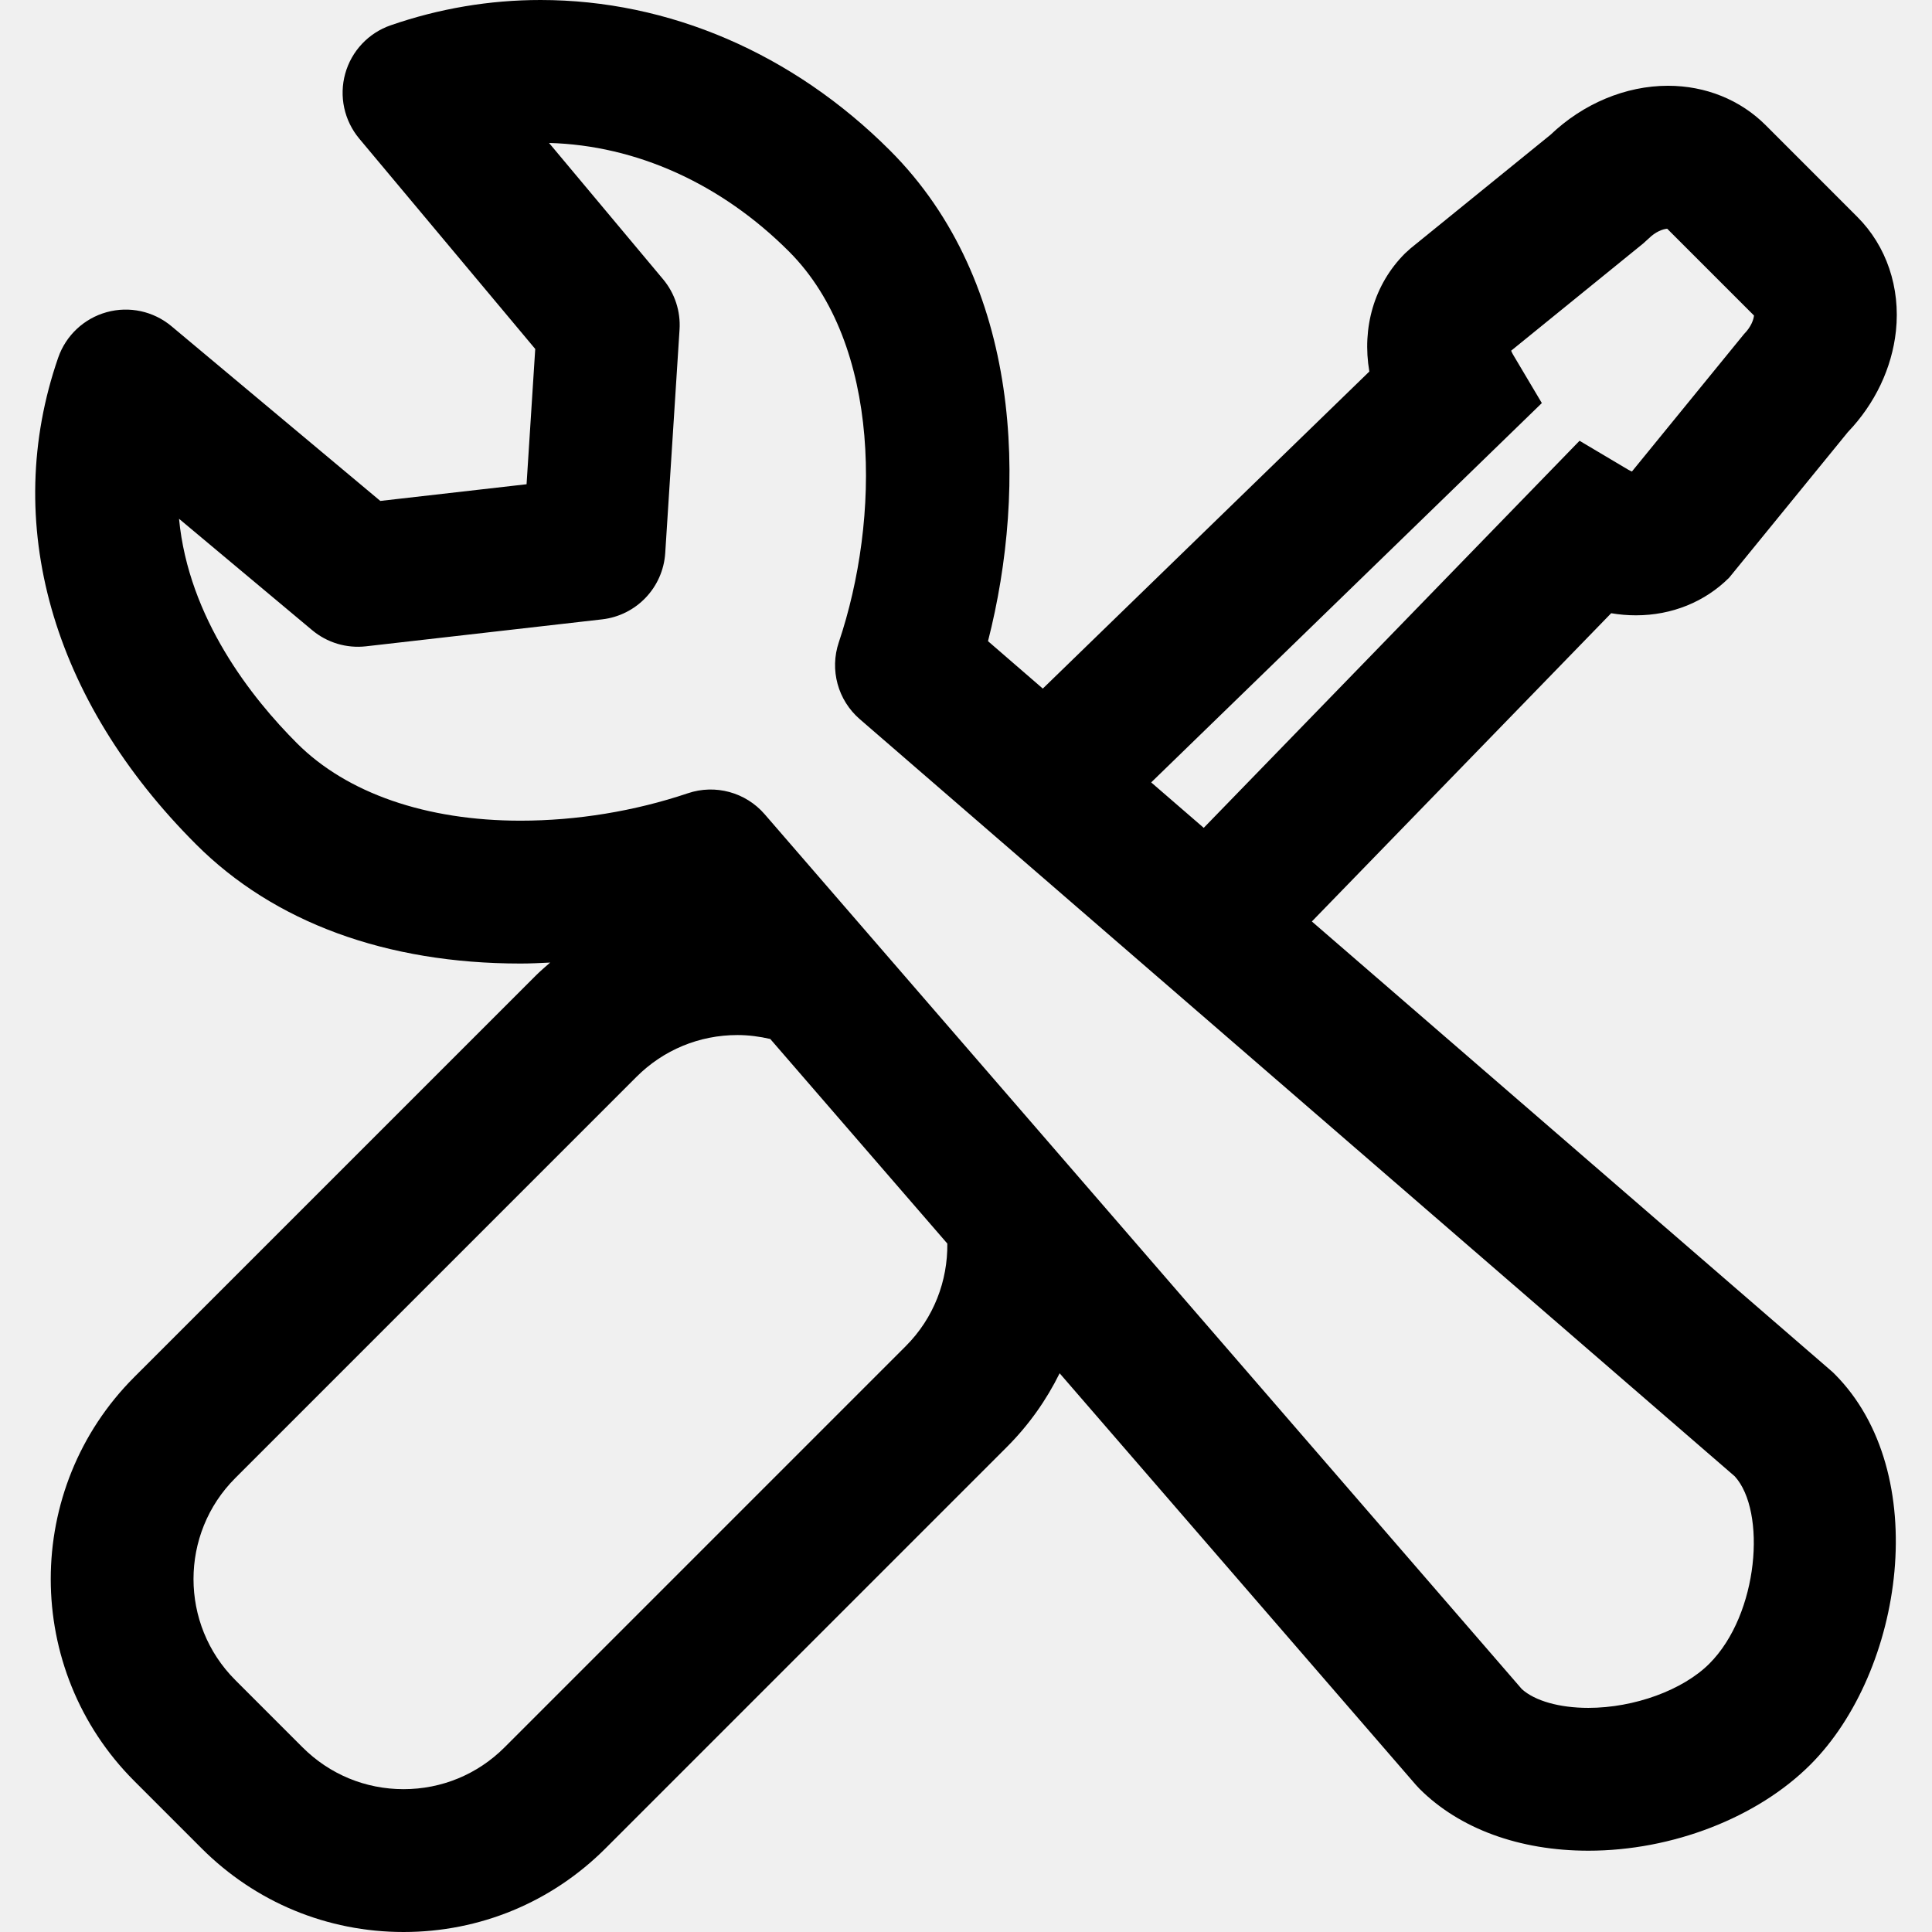
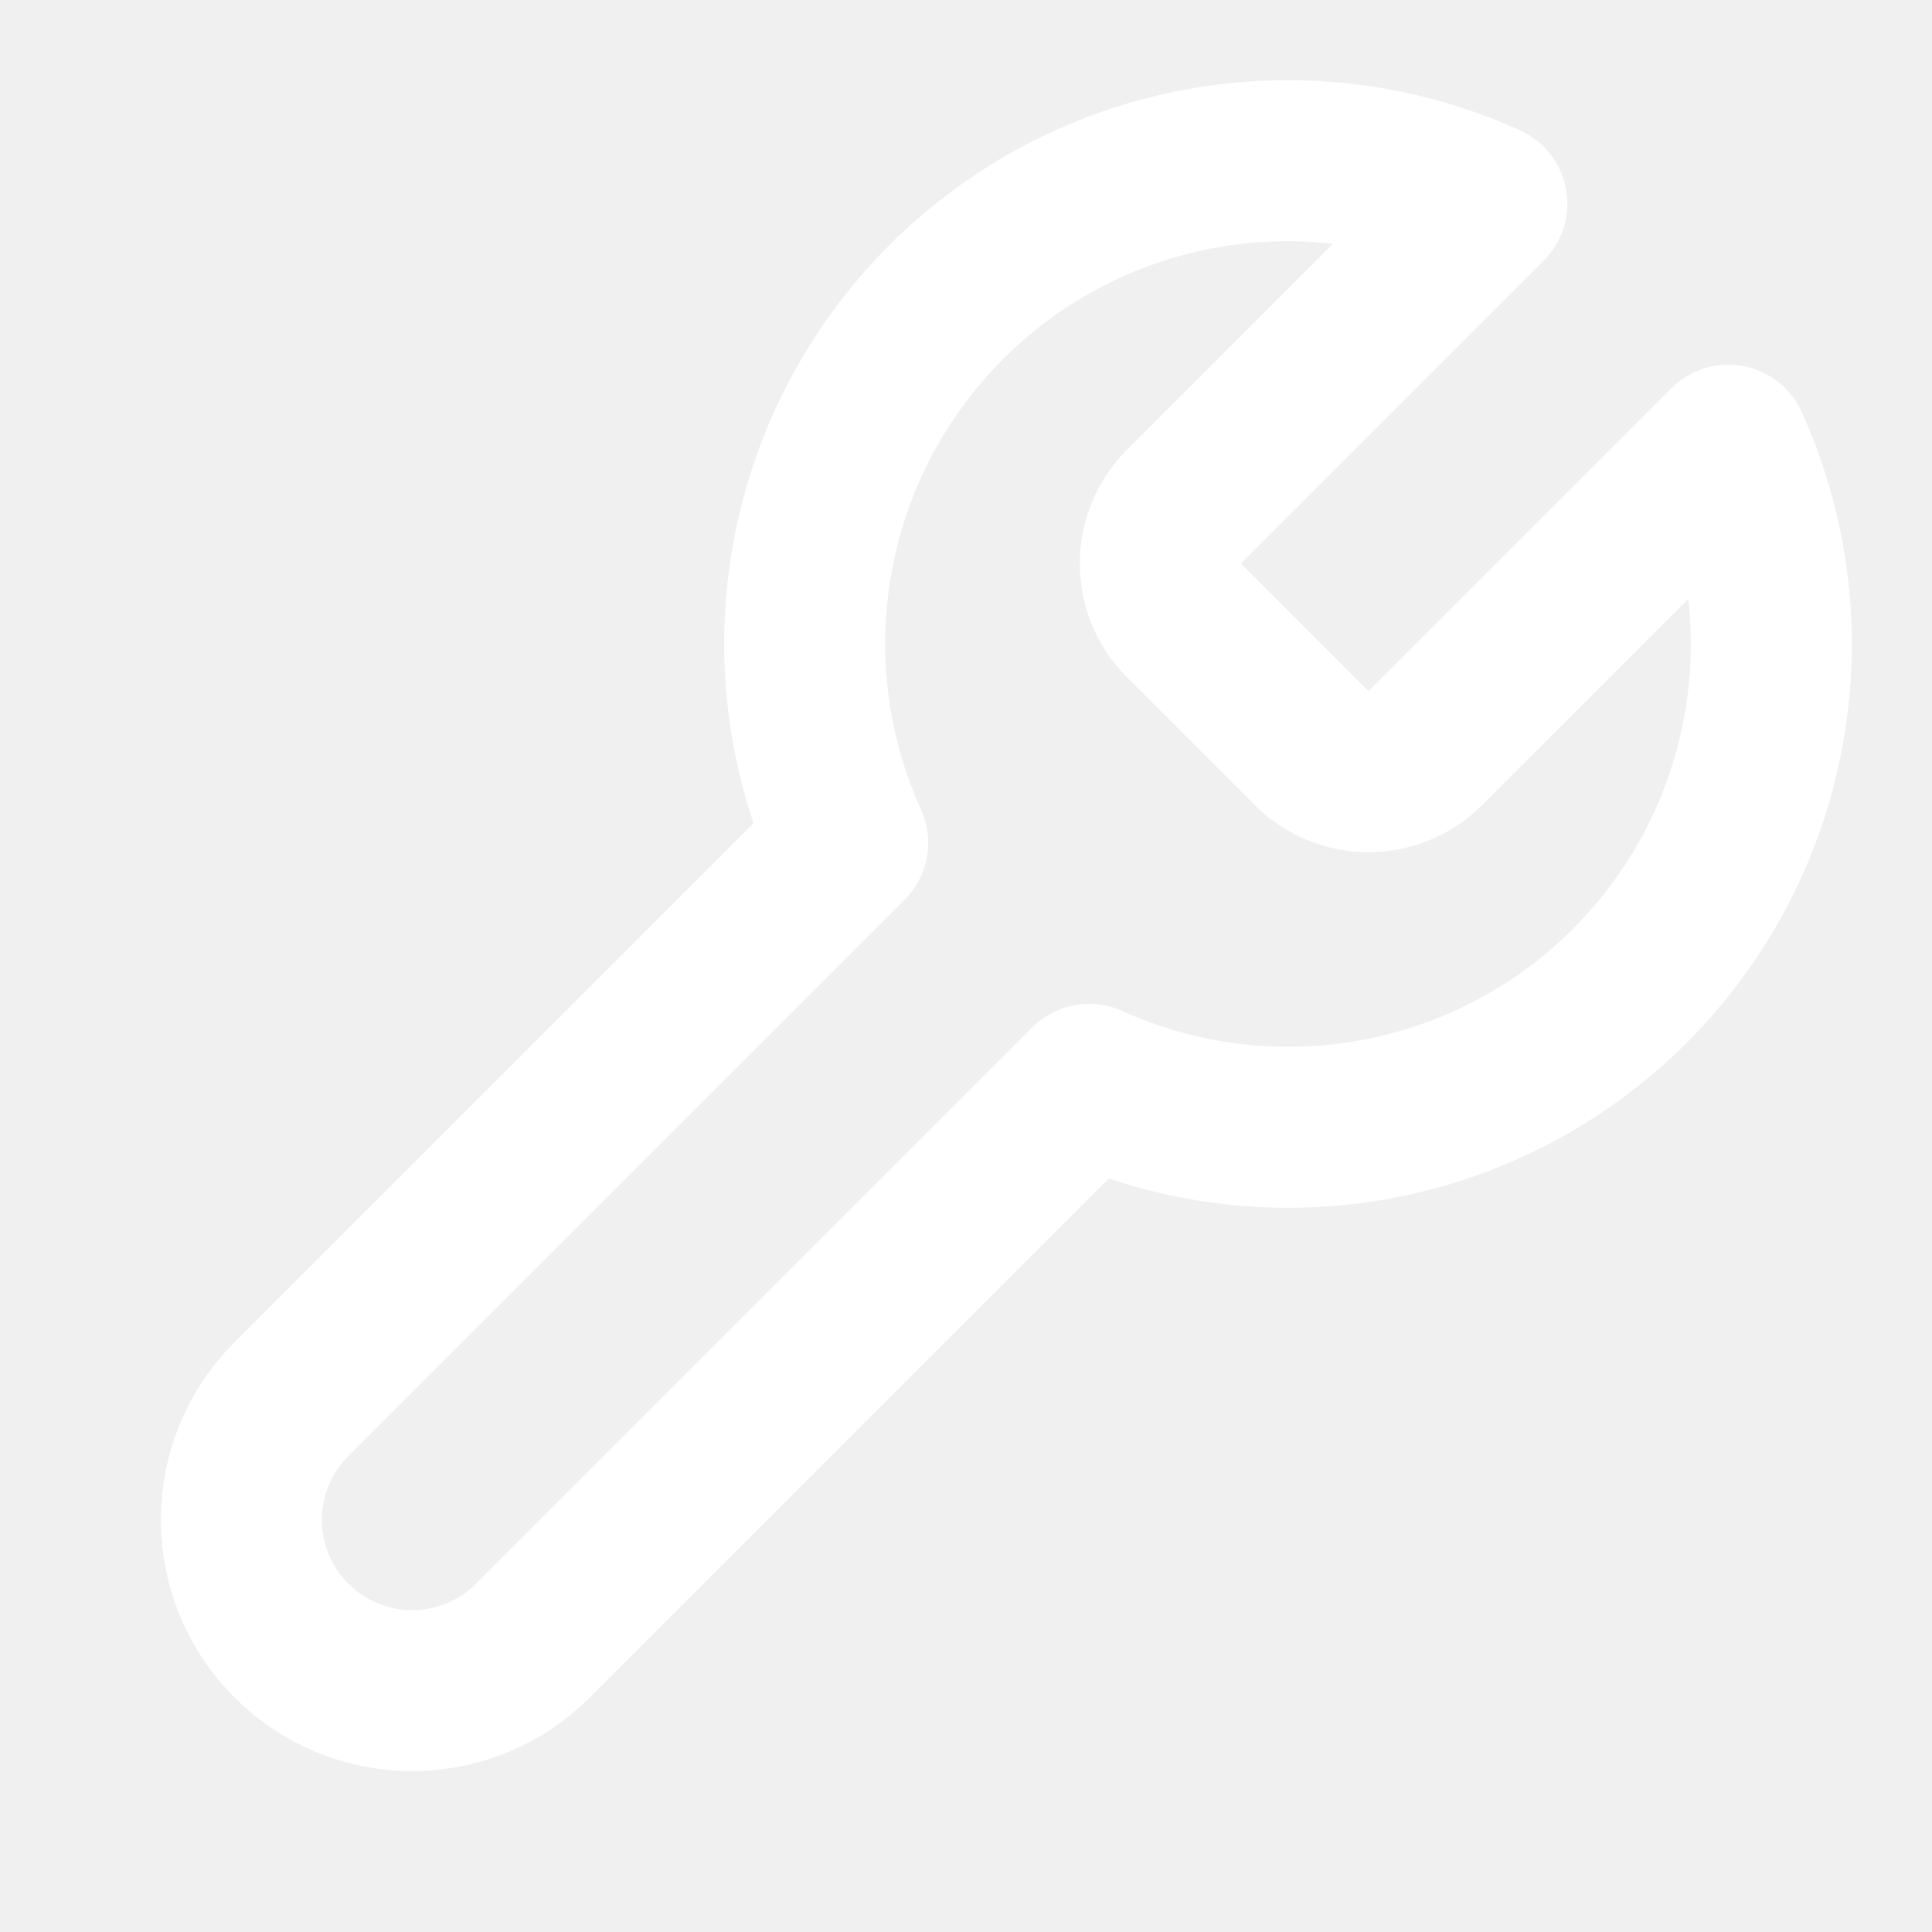
- <svg xmlns="http://www.w3.org/2000/svg" fill="#000000" height="800px" width="800px" version="1.1" id="Capa_1" viewBox="0 0 81.159 81.159" xml:space="preserve">
-   <g>
-     <path d="M74.175,5.262c-1.068-1.069-2.527-1.659-4.107-1.659c-1.775,0-3.563,0.748-4.934,2.058l-5.884,4.776l-0.229,0.208   c-1.301,1.299-1.813,3.124-1.498,4.962L43.806,28.926l-2.302-1.992c1.65-6.453,1.447-15.049-4.118-20.614   C33.311,2.245,28.097,0,22.706,0c-2.143,0-4.261,0.358-6.296,1.063c-0.932,0.323-1.646,1.083-1.909,2.034s-0.042,1.969,0.59,2.726   l7.393,8.836l-0.364,5.683l-6.144,0.701l-8.771-7.338c-0.757-0.634-1.776-0.855-2.727-0.59c-0.951,0.264-1.711,0.978-2.034,1.91   c-2.396,6.919-0.285,14.371,5.792,20.444c3.274,3.276,7.988,5.007,13.63,5.007c0.413,0,0.829-0.021,1.245-0.041   c-0.209,0.182-0.419,0.362-0.617,0.56L5.641,57.847c-4.679,4.679-4.679,12.291,0,16.97l2.827,2.827   c2.266,2.267,5.28,3.515,8.485,3.515s6.219-1.248,8.485-3.515L42.29,60.791c0.934-0.933,1.669-1.982,2.223-3.103l14.969,17.296   c0.048,0.055,0.098,0.107,0.148,0.159c1.678,1.677,4.196,2.601,7.094,2.601c3.521,0,7.095-1.385,9.326-3.615   c3.922-3.922,5.158-12.267,1.012-16.416c-0.053-0.051-0.104-0.101-0.159-0.146L55.108,38.709L67.682,25.76   c0.346,0.059,0.692,0.088,1.041,0.088c1.506,0,2.896-0.563,3.916-1.582l4.984-6.113c1.141-1.192,1.855-2.695,2.021-4.251   c0.193-1.822-0.398-3.568-1.621-4.79L74.175,5.262z M38.048,56.549L21.196,73.402c-1.133,1.133-2.64,1.757-4.243,1.757   s-3.109-0.624-4.243-1.757l-2.827-2.827c-2.339-2.34-2.339-6.146,0-8.484l16.853-16.854c1.133-1.133,2.64-1.757,4.242-1.757   c0.471,0,0.932,0.062,1.379,0.165l7.438,8.595C39.813,53.797,39.234,55.363,38.048,56.549z M71.806,69.887   c-1.111,1.111-3.154,1.857-5.084,1.857c-1.211,0-2.246-0.293-2.793-0.789L32.121,34.203c-0.797-0.921-2.073-1.269-3.225-0.88   c-2.24,0.754-4.671,1.152-7.031,1.152c-3.958,0-7.292-1.154-9.387-3.25c-1.896-1.896-4.559-5.25-4.957-9.432l5.59,4.677   c0.63,0.528,1.447,0.773,2.266,0.68l9.915-1.132c1.443-0.165,2.561-1.339,2.653-2.789l0.601-9.384   c0.049-0.769-0.199-1.526-0.693-2.116l-4.789-5.724c3.663,0.1,7.229,1.709,10.077,4.557c3.918,3.919,3.833,11.259,2.095,16.421   c-0.389,1.154-0.041,2.429,0.88,3.226l36.757,31.808C74.206,63.476,73.891,67.801,71.806,69.887z M73.261,14.035l-4.707,5.772   c-0.049-0.019-0.104-0.045-0.164-0.081l-2.037-1.21l-15.787,16.26l-2.207-1.909l16.41-15.935l-1.209-2.035   c-0.035-0.062-0.063-0.117-0.08-0.165l5.541-4.499l0.23-0.208c0.299-0.297,0.598-0.4,0.784-0.417l3.646,3.646   C73.669,13.404,73.572,13.723,73.261,14.035z" />
-   </g>
+ <svg xmlns="http://www.w3.org/2000/svg" width="100" height="100" viewBox="0 0 24 24" fill="none" stroke="white" stroke-width="2" stroke-linecap="round" stroke-linejoin="round" class="feather feather-tool">
+   <path d="M14.7 6.3a1 1 0 0 0 0 1.4l1.6 1.6a1 1 0 0 0 1.4 0l3.77-3.77a6 6 0 0 1-7.94 7.94l-6.91 6.91a2.12 2.12 0 0 1-3-3l6.91-6.91a6 6 0 0 1 7.94-7.94l-3.76 3.76z" />
</svg>
